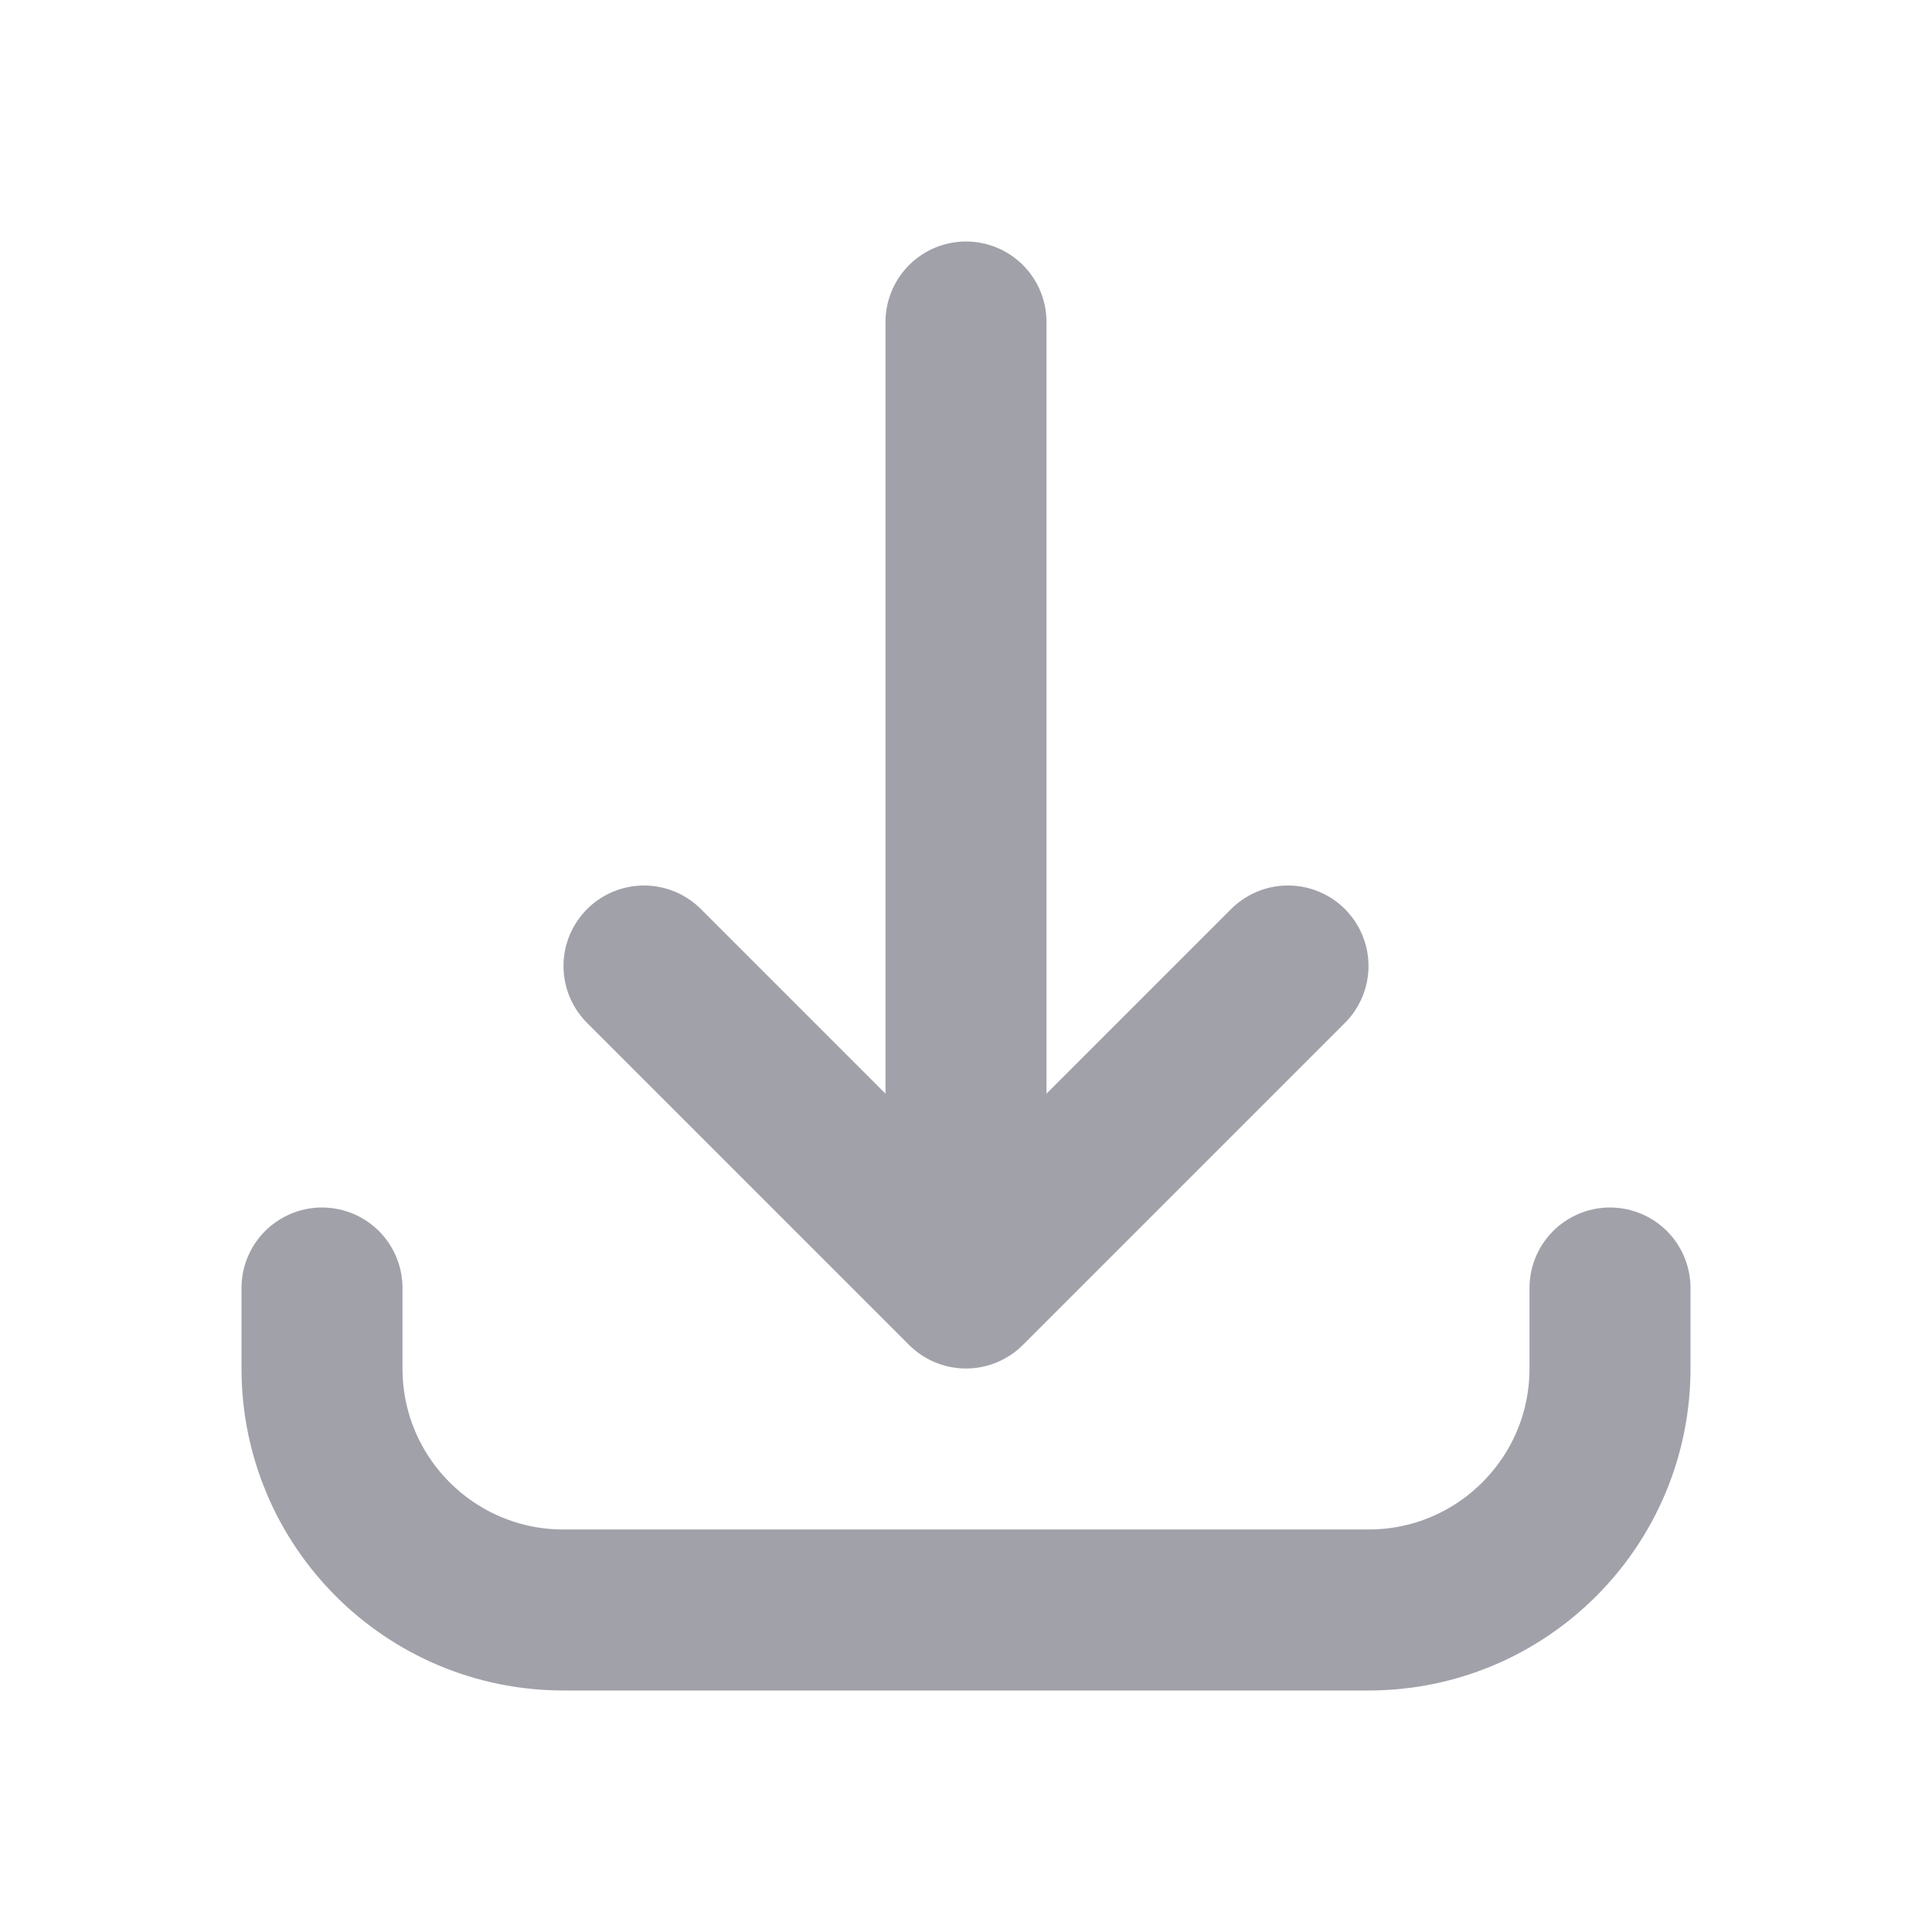
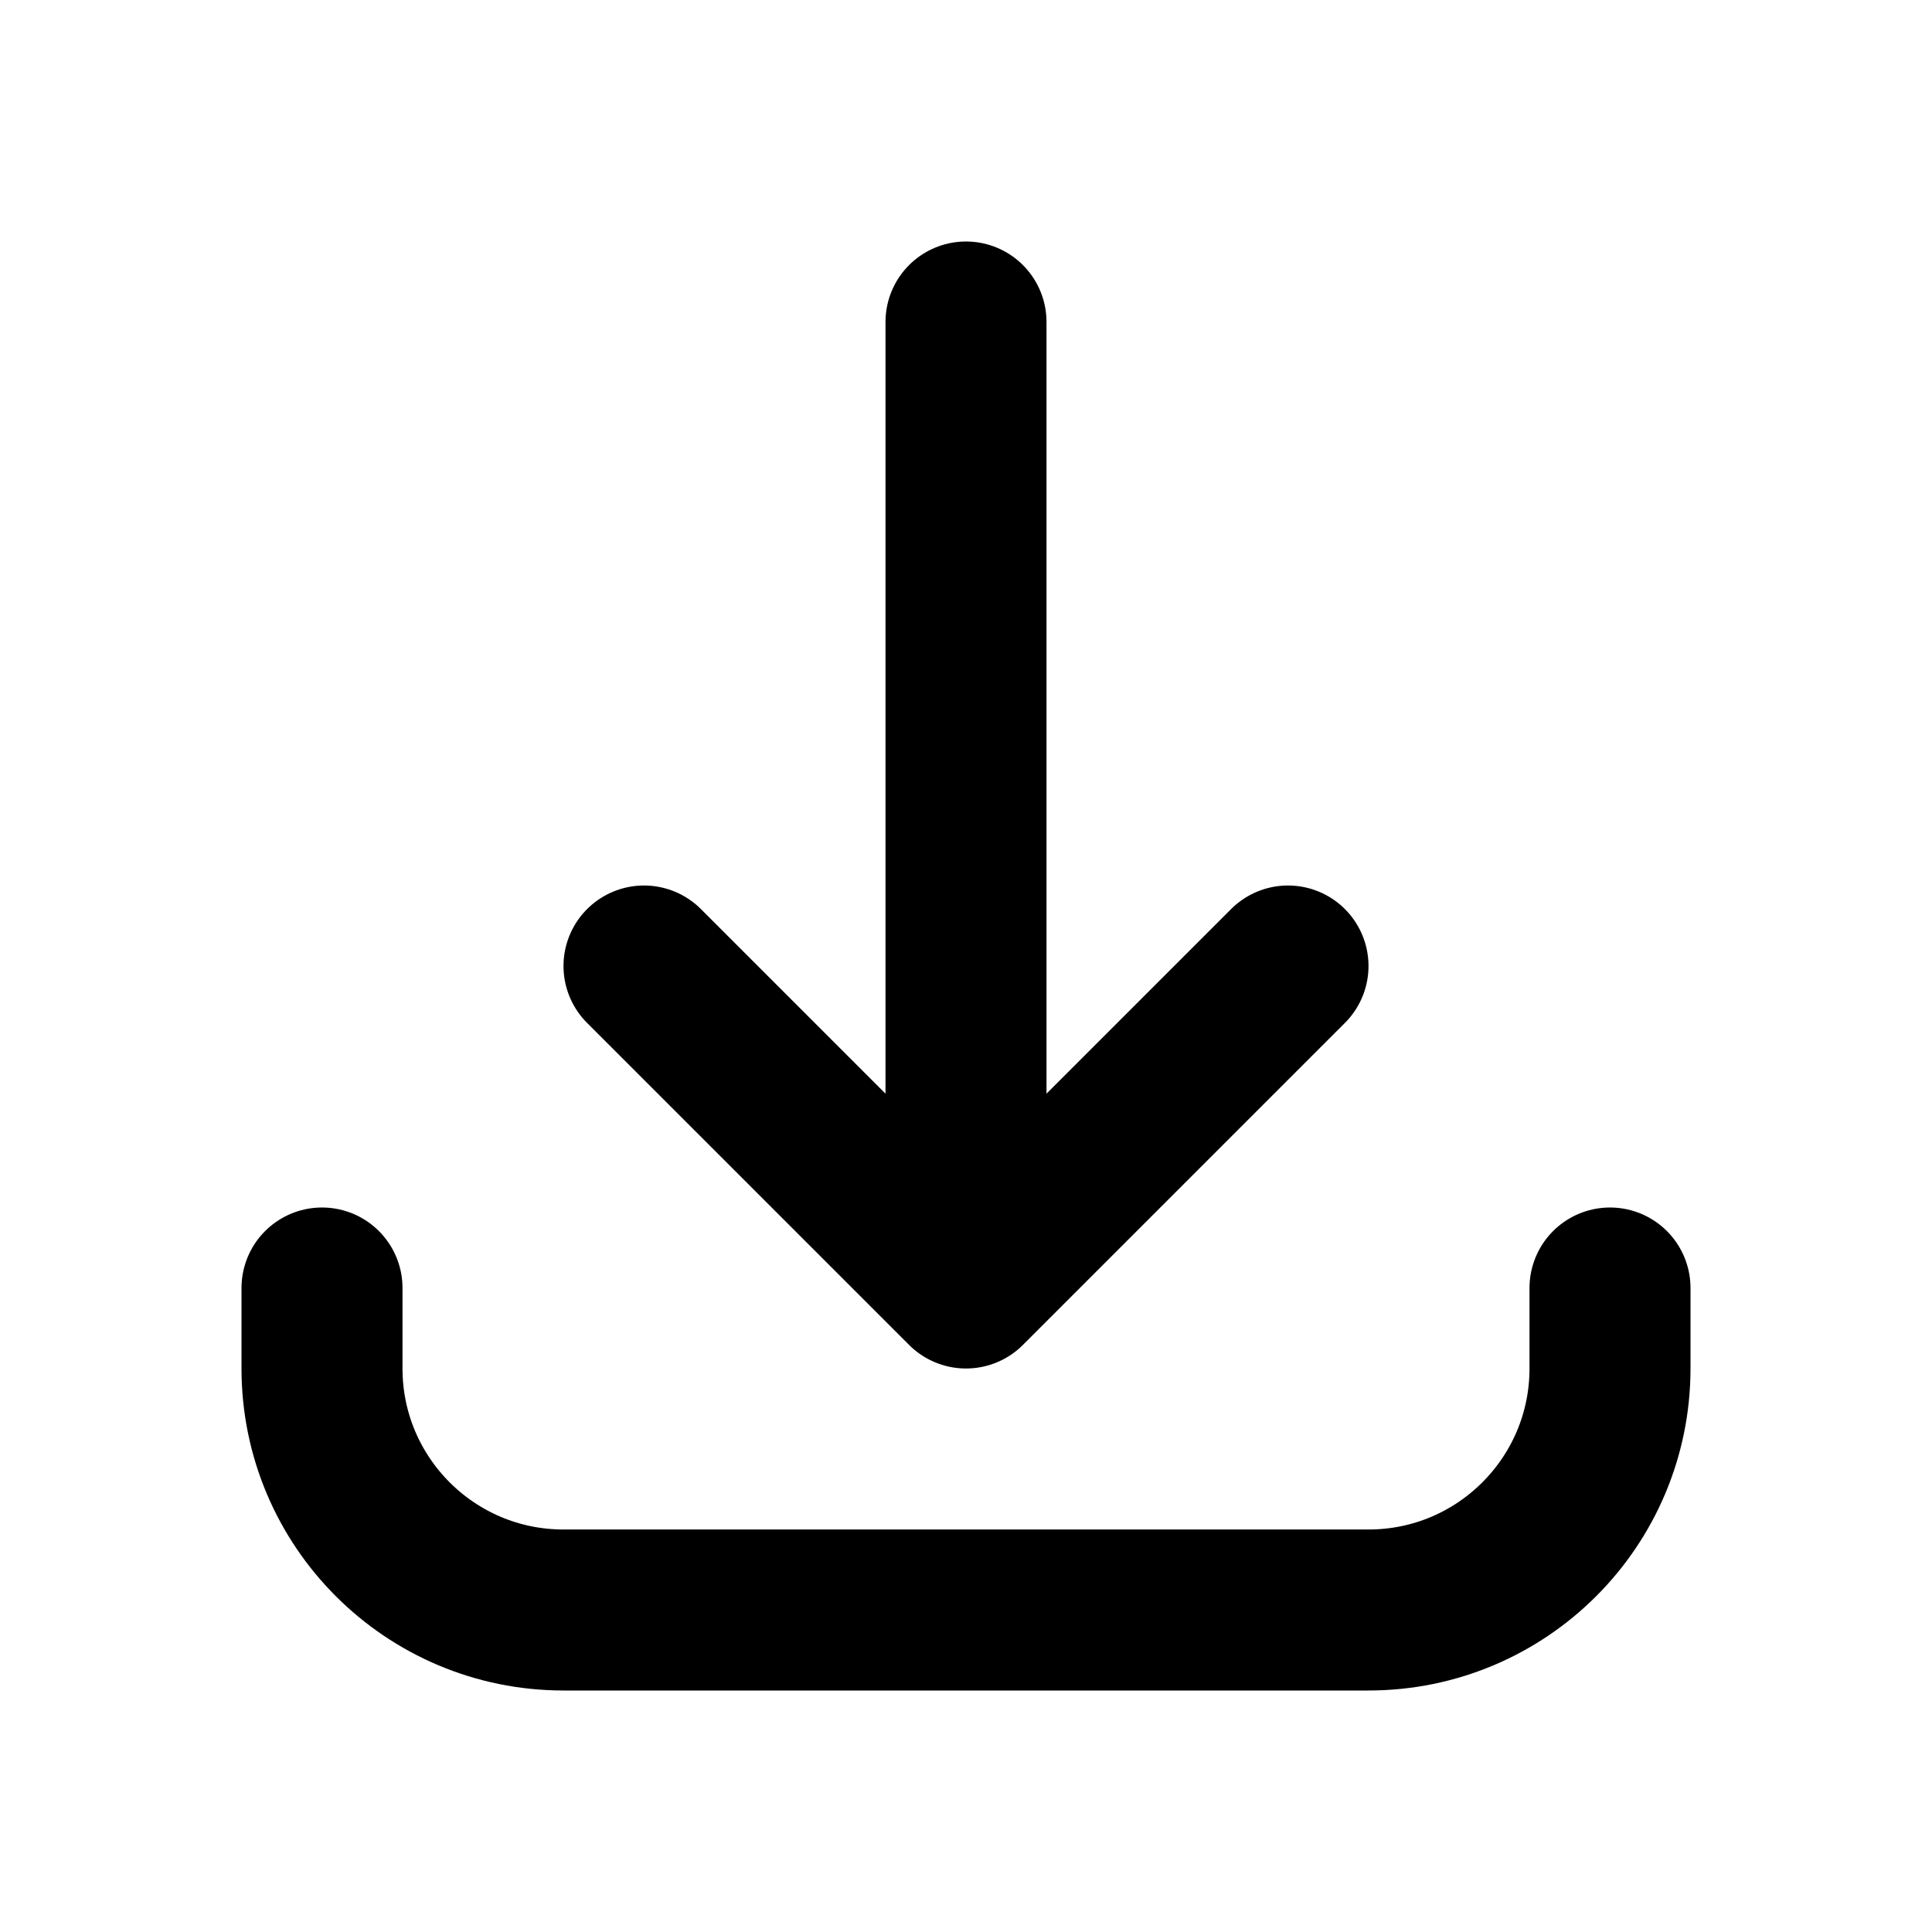
<svg xmlns="http://www.w3.org/2000/svg" width="24" height="24" viewBox="0 0 24 24" fill="none">
-   <path d="M4 16L4 17C4 18.657 5.343 20 7 20L17 20C18.657 20 20 18.657 20 17L20 16M16 12L12 16M12 16L8 12M12 16L12 4" stroke="#A1A1AA" stroke-width="2" stroke-linecap="round" stroke-linejoin="round" />
+   <path d="M4 16L4 17C4 18.657 5.343 20 7 20L17 20C18.657 20 20 18.657 20 17L20 16M16 12L12 16M12 16L8 12M12 16L12 4" stroke="currentColor" stroke-width="2" stroke-linecap="round" stroke-linejoin="round" />
</svg>
